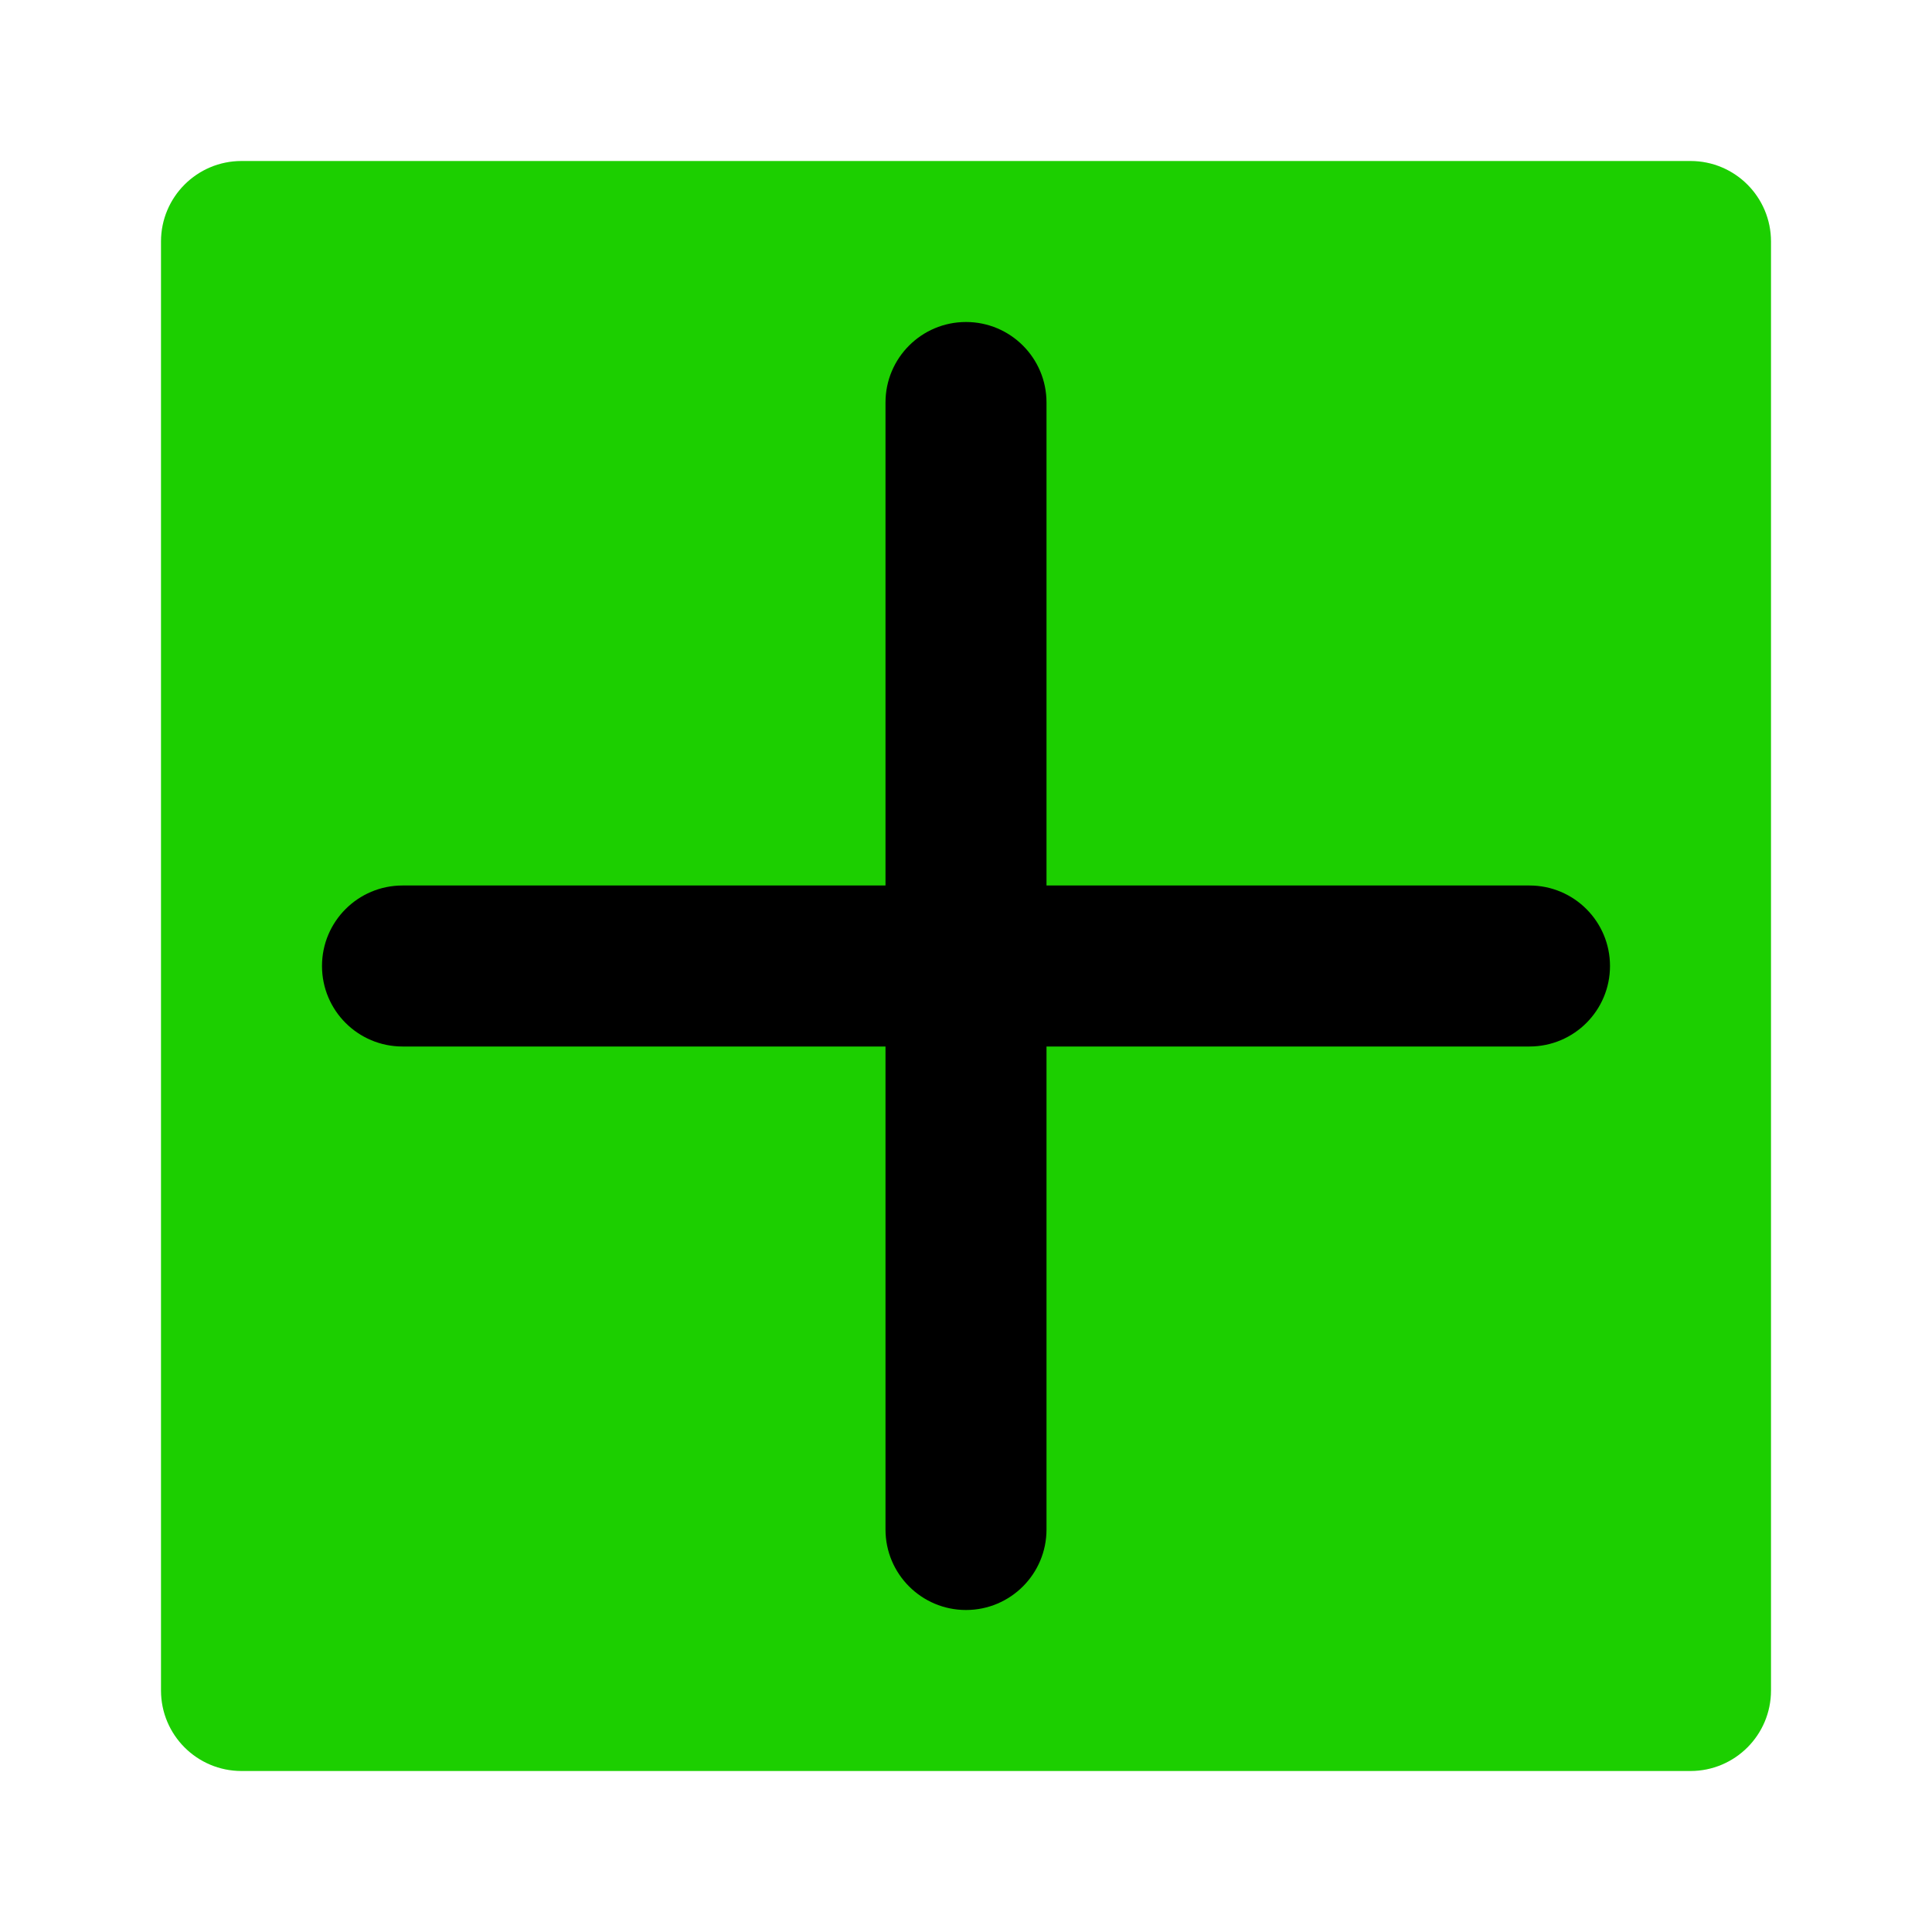
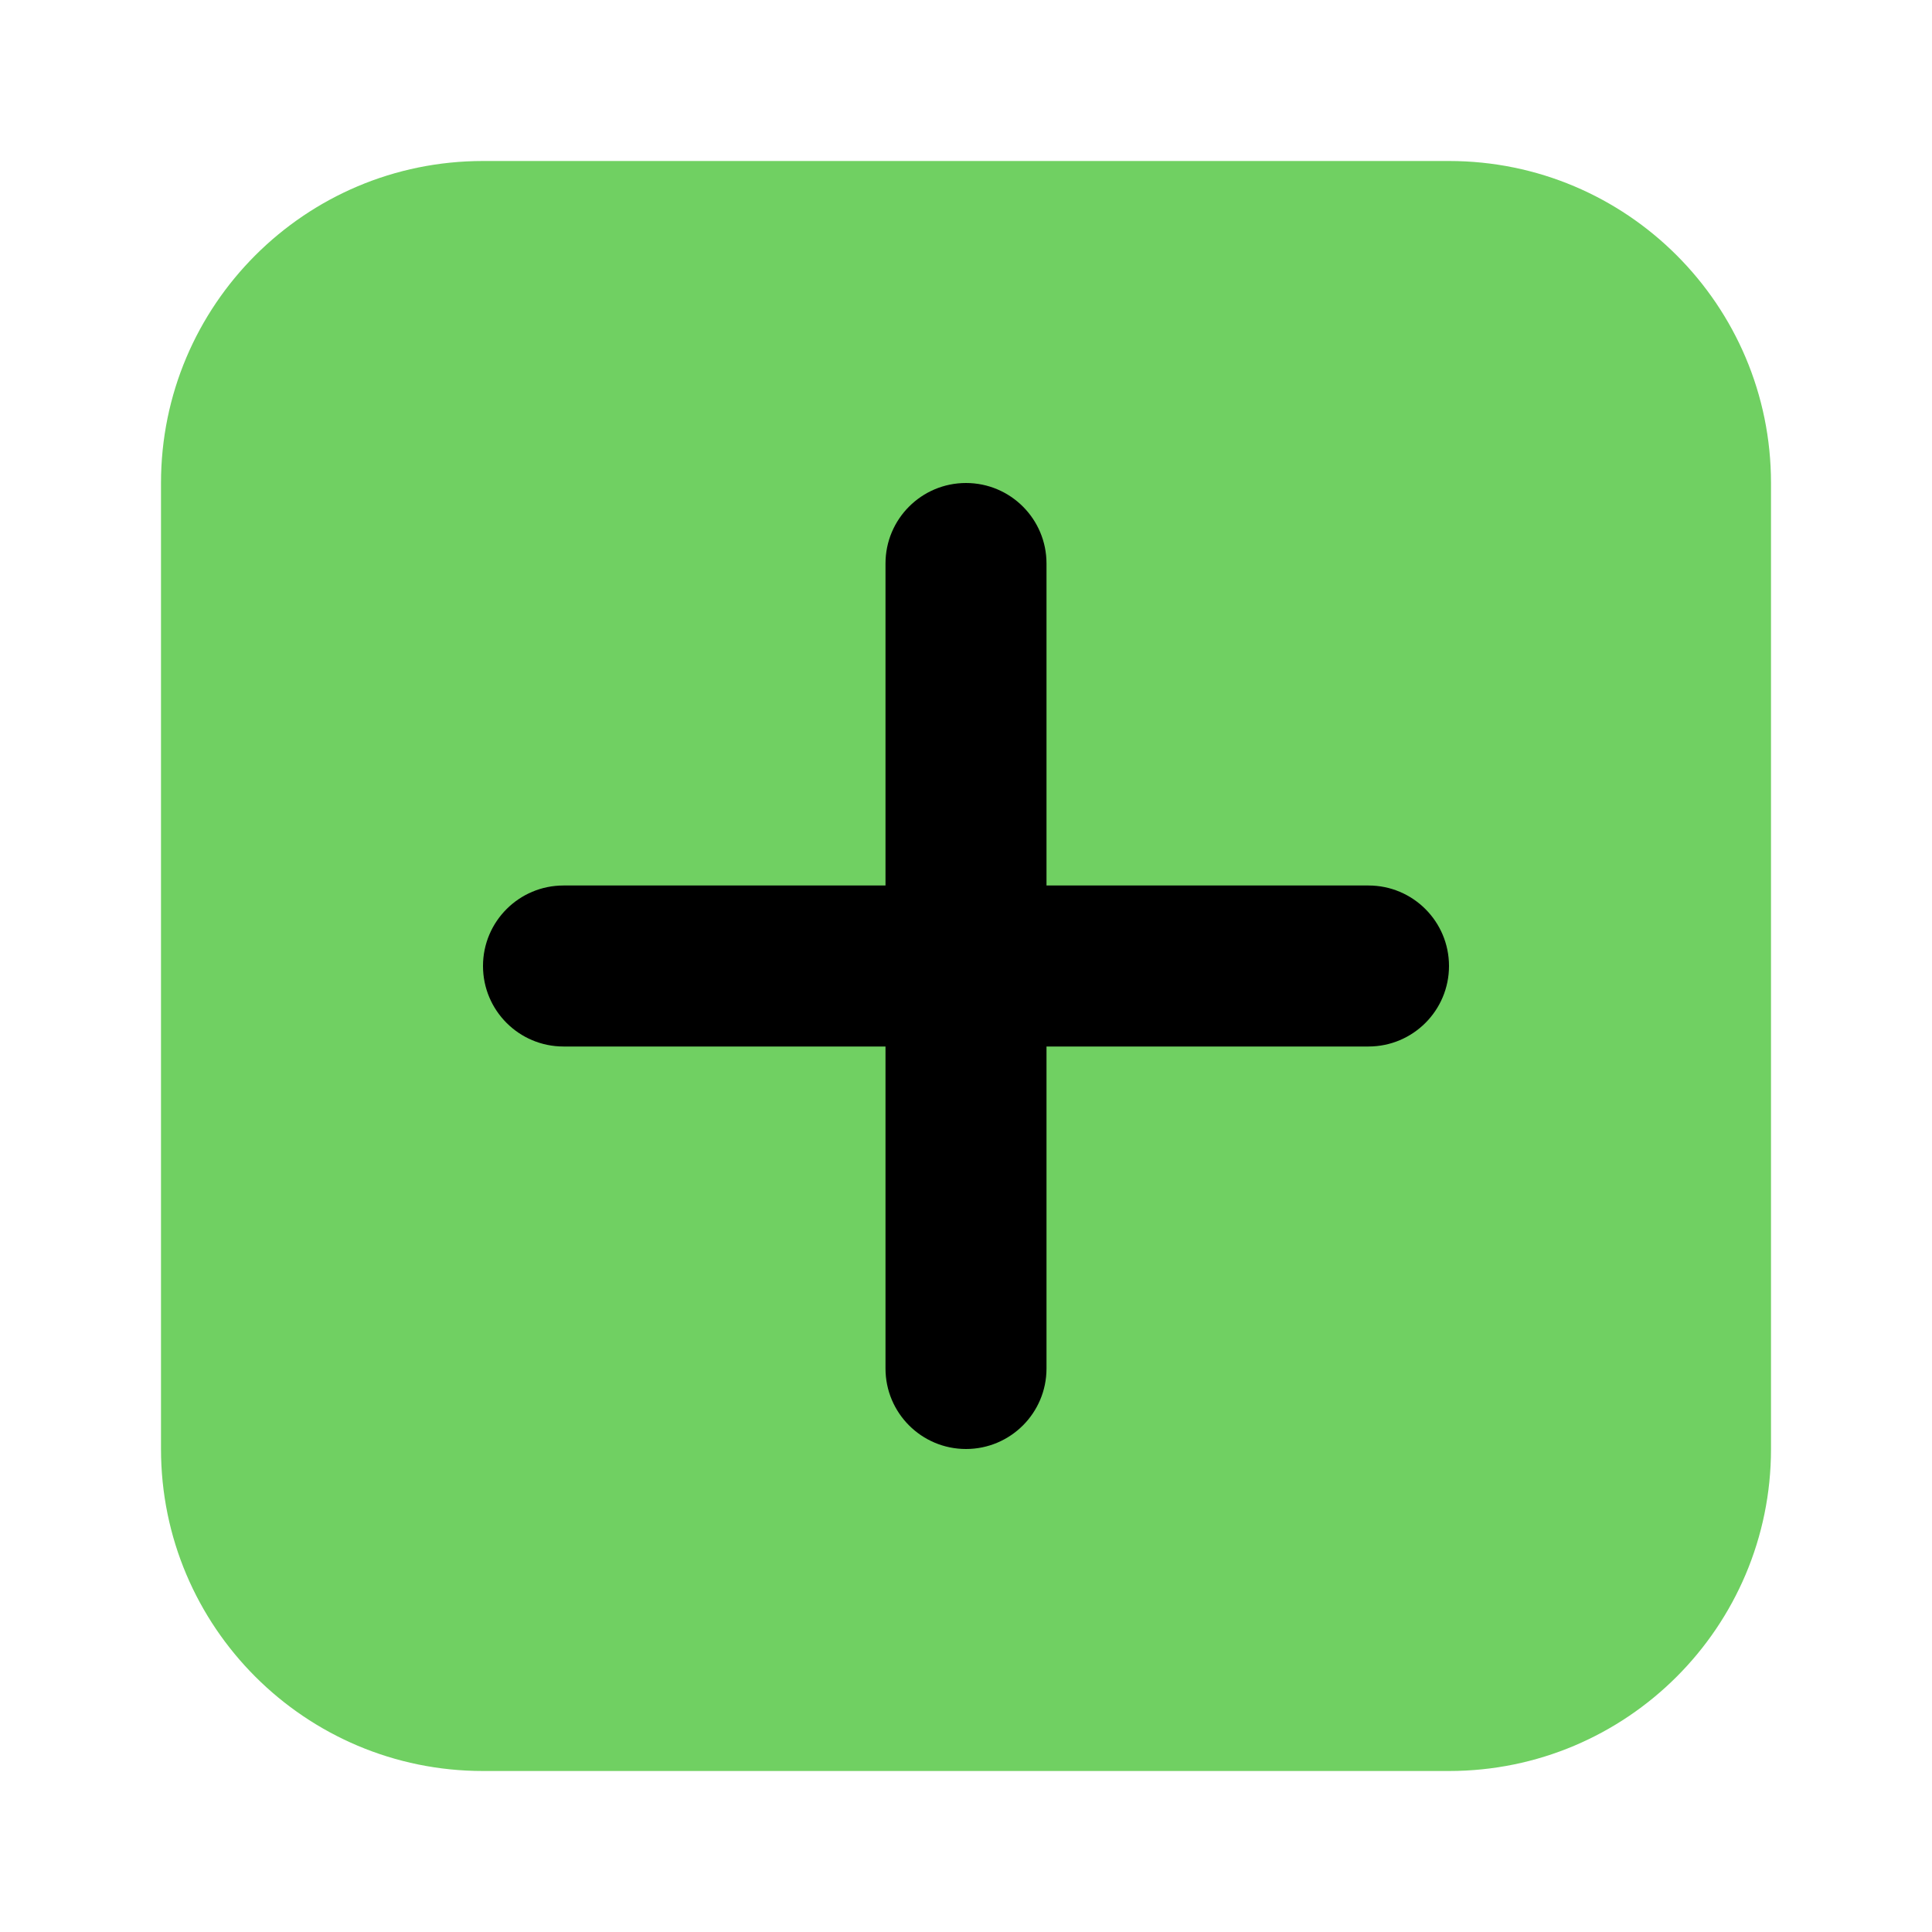
<svg xmlns="http://www.w3.org/2000/svg" width="24" height="24" viewBox="0 0 24 24" fill="none">
-   <rect x="2" y="2" width="20" height="20" rx="1" fill="#1CCF00" />
-   <rect x="11" y="4" width="2" height="16" rx="1" fill="black" />
-   <rect x="4" y="13" width="2" height="16" rx="1" transform="rotate(-90 4 13)" fill="black" />
+   <rect x="2" y="2" width="20" height="20" rx="4" fill="#70D062" />
+   <rect x="11" y="6" width="2" height="12" rx="1" fill="black" />
+   <rect x="6" y="13" width="2" height="12" rx="1" transform="rotate(-90 6 13)" fill="black" />
</svg>
